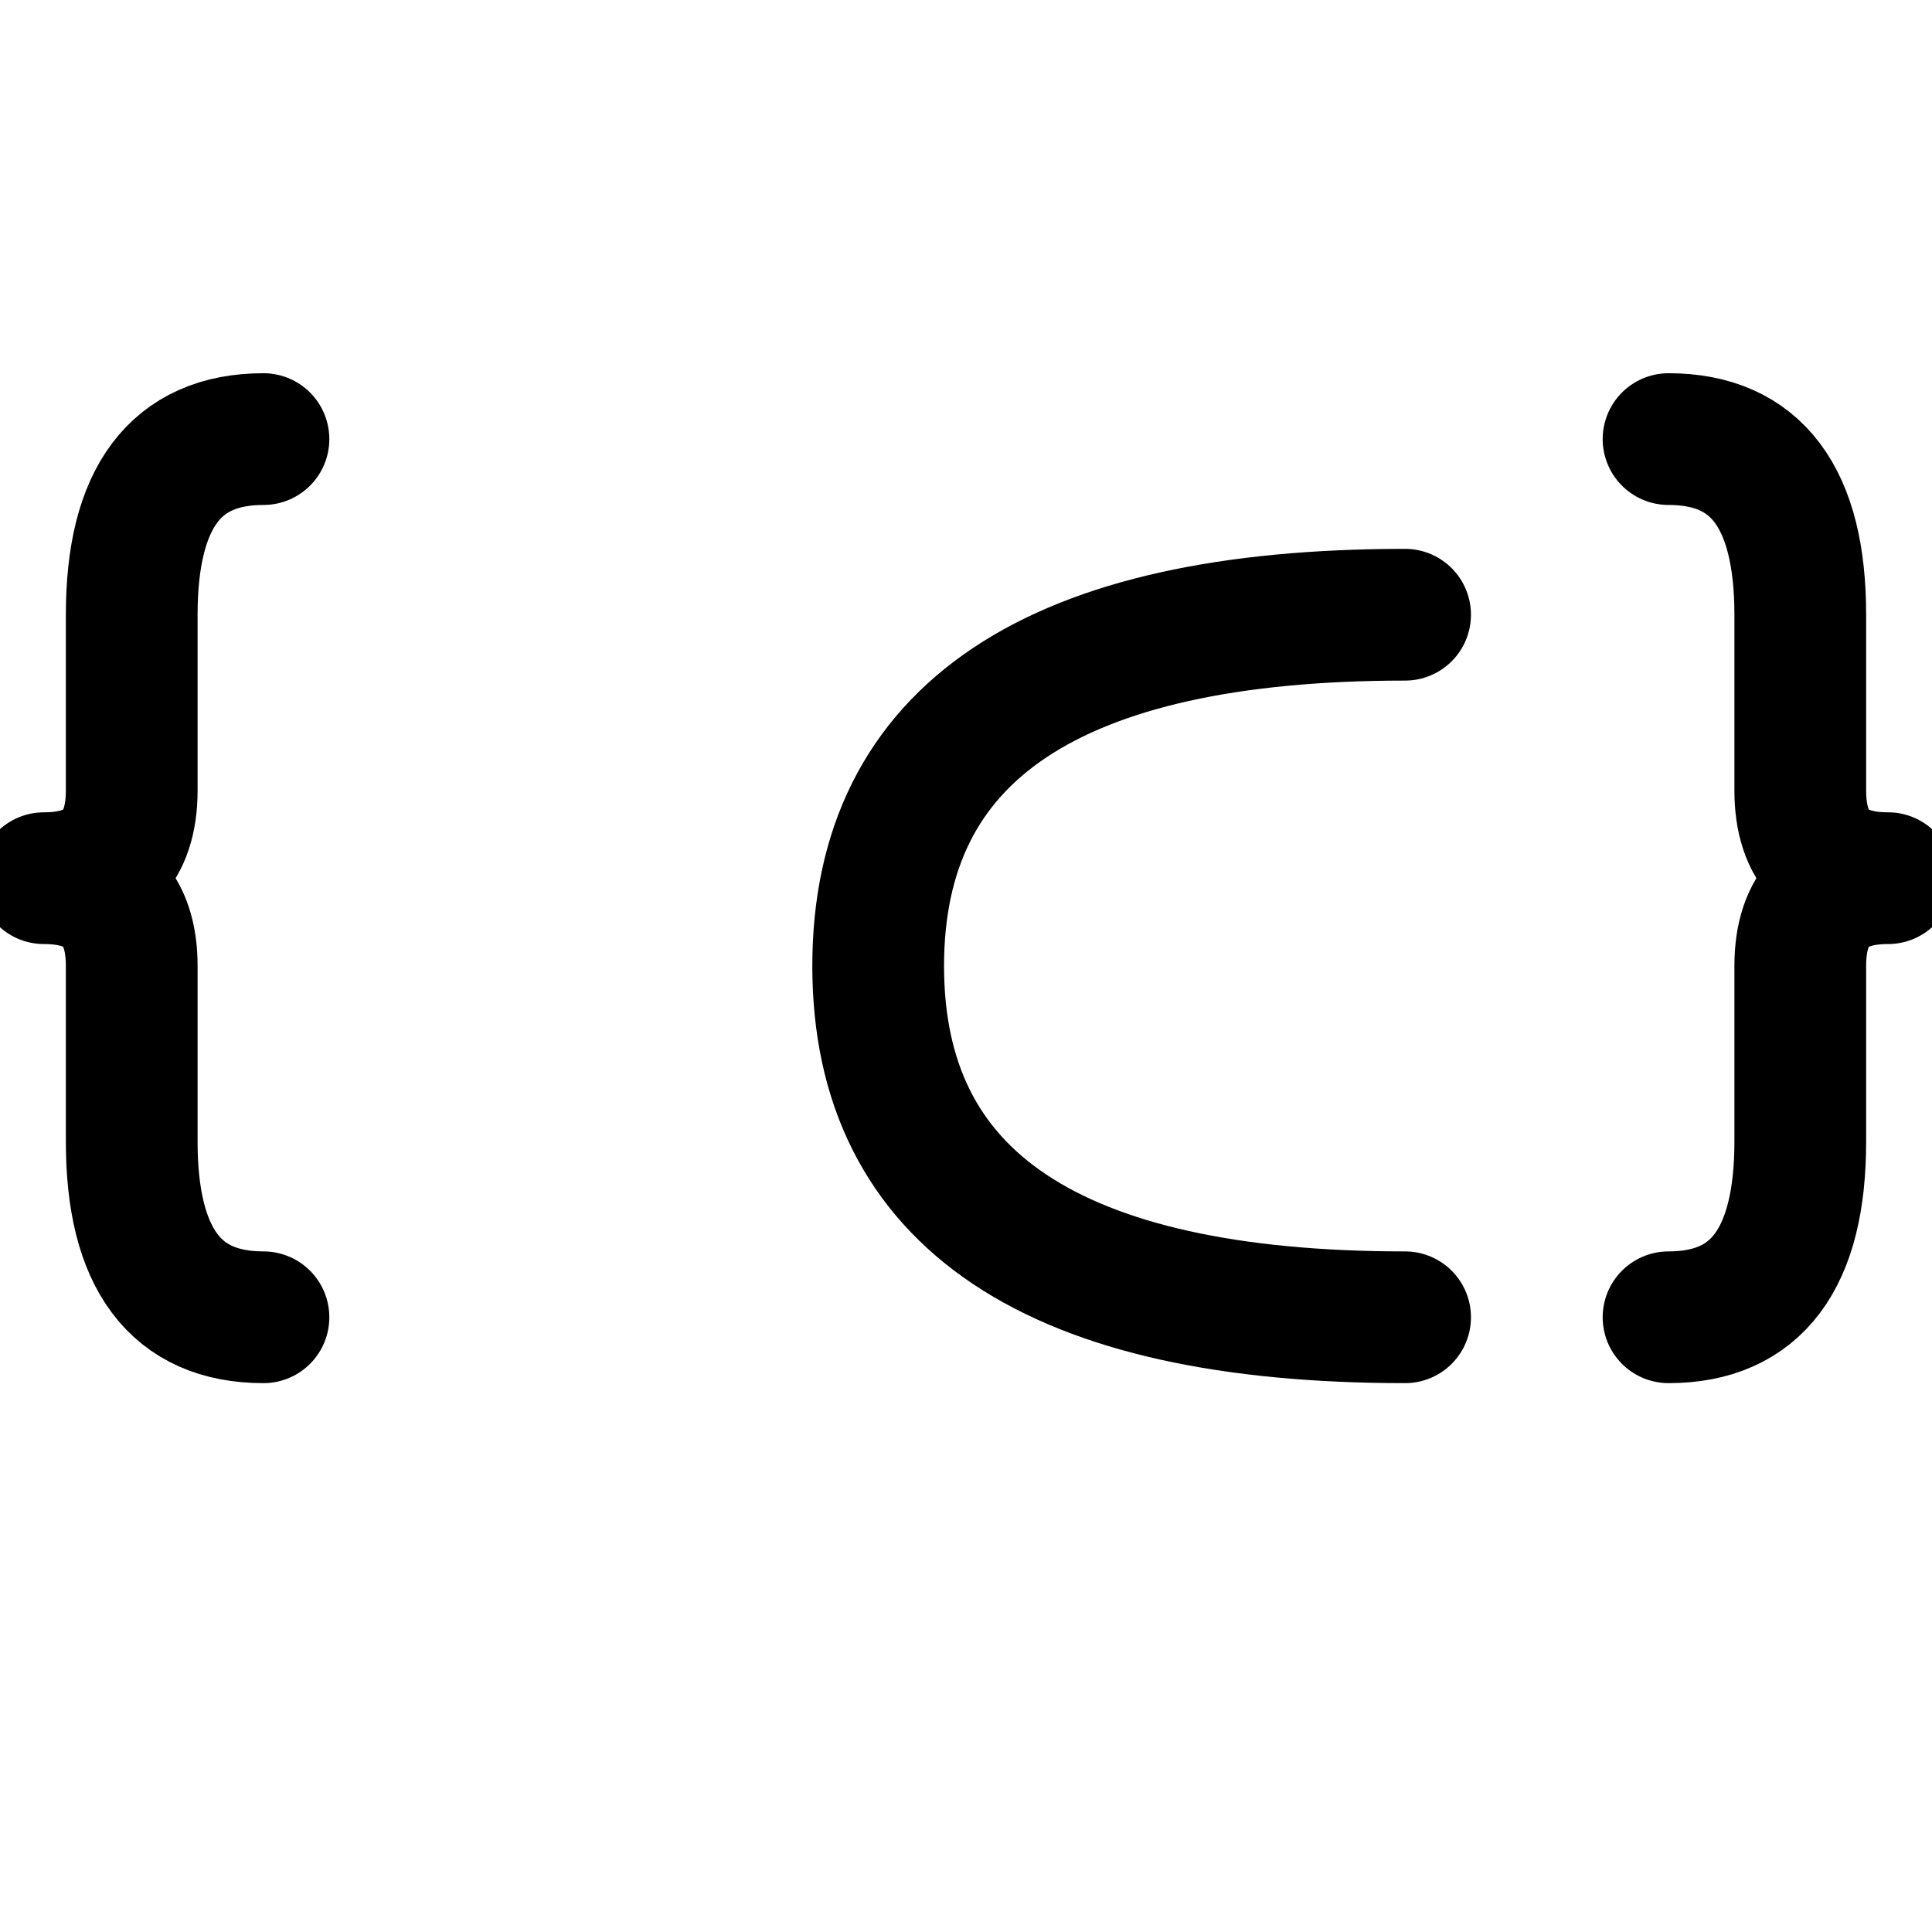
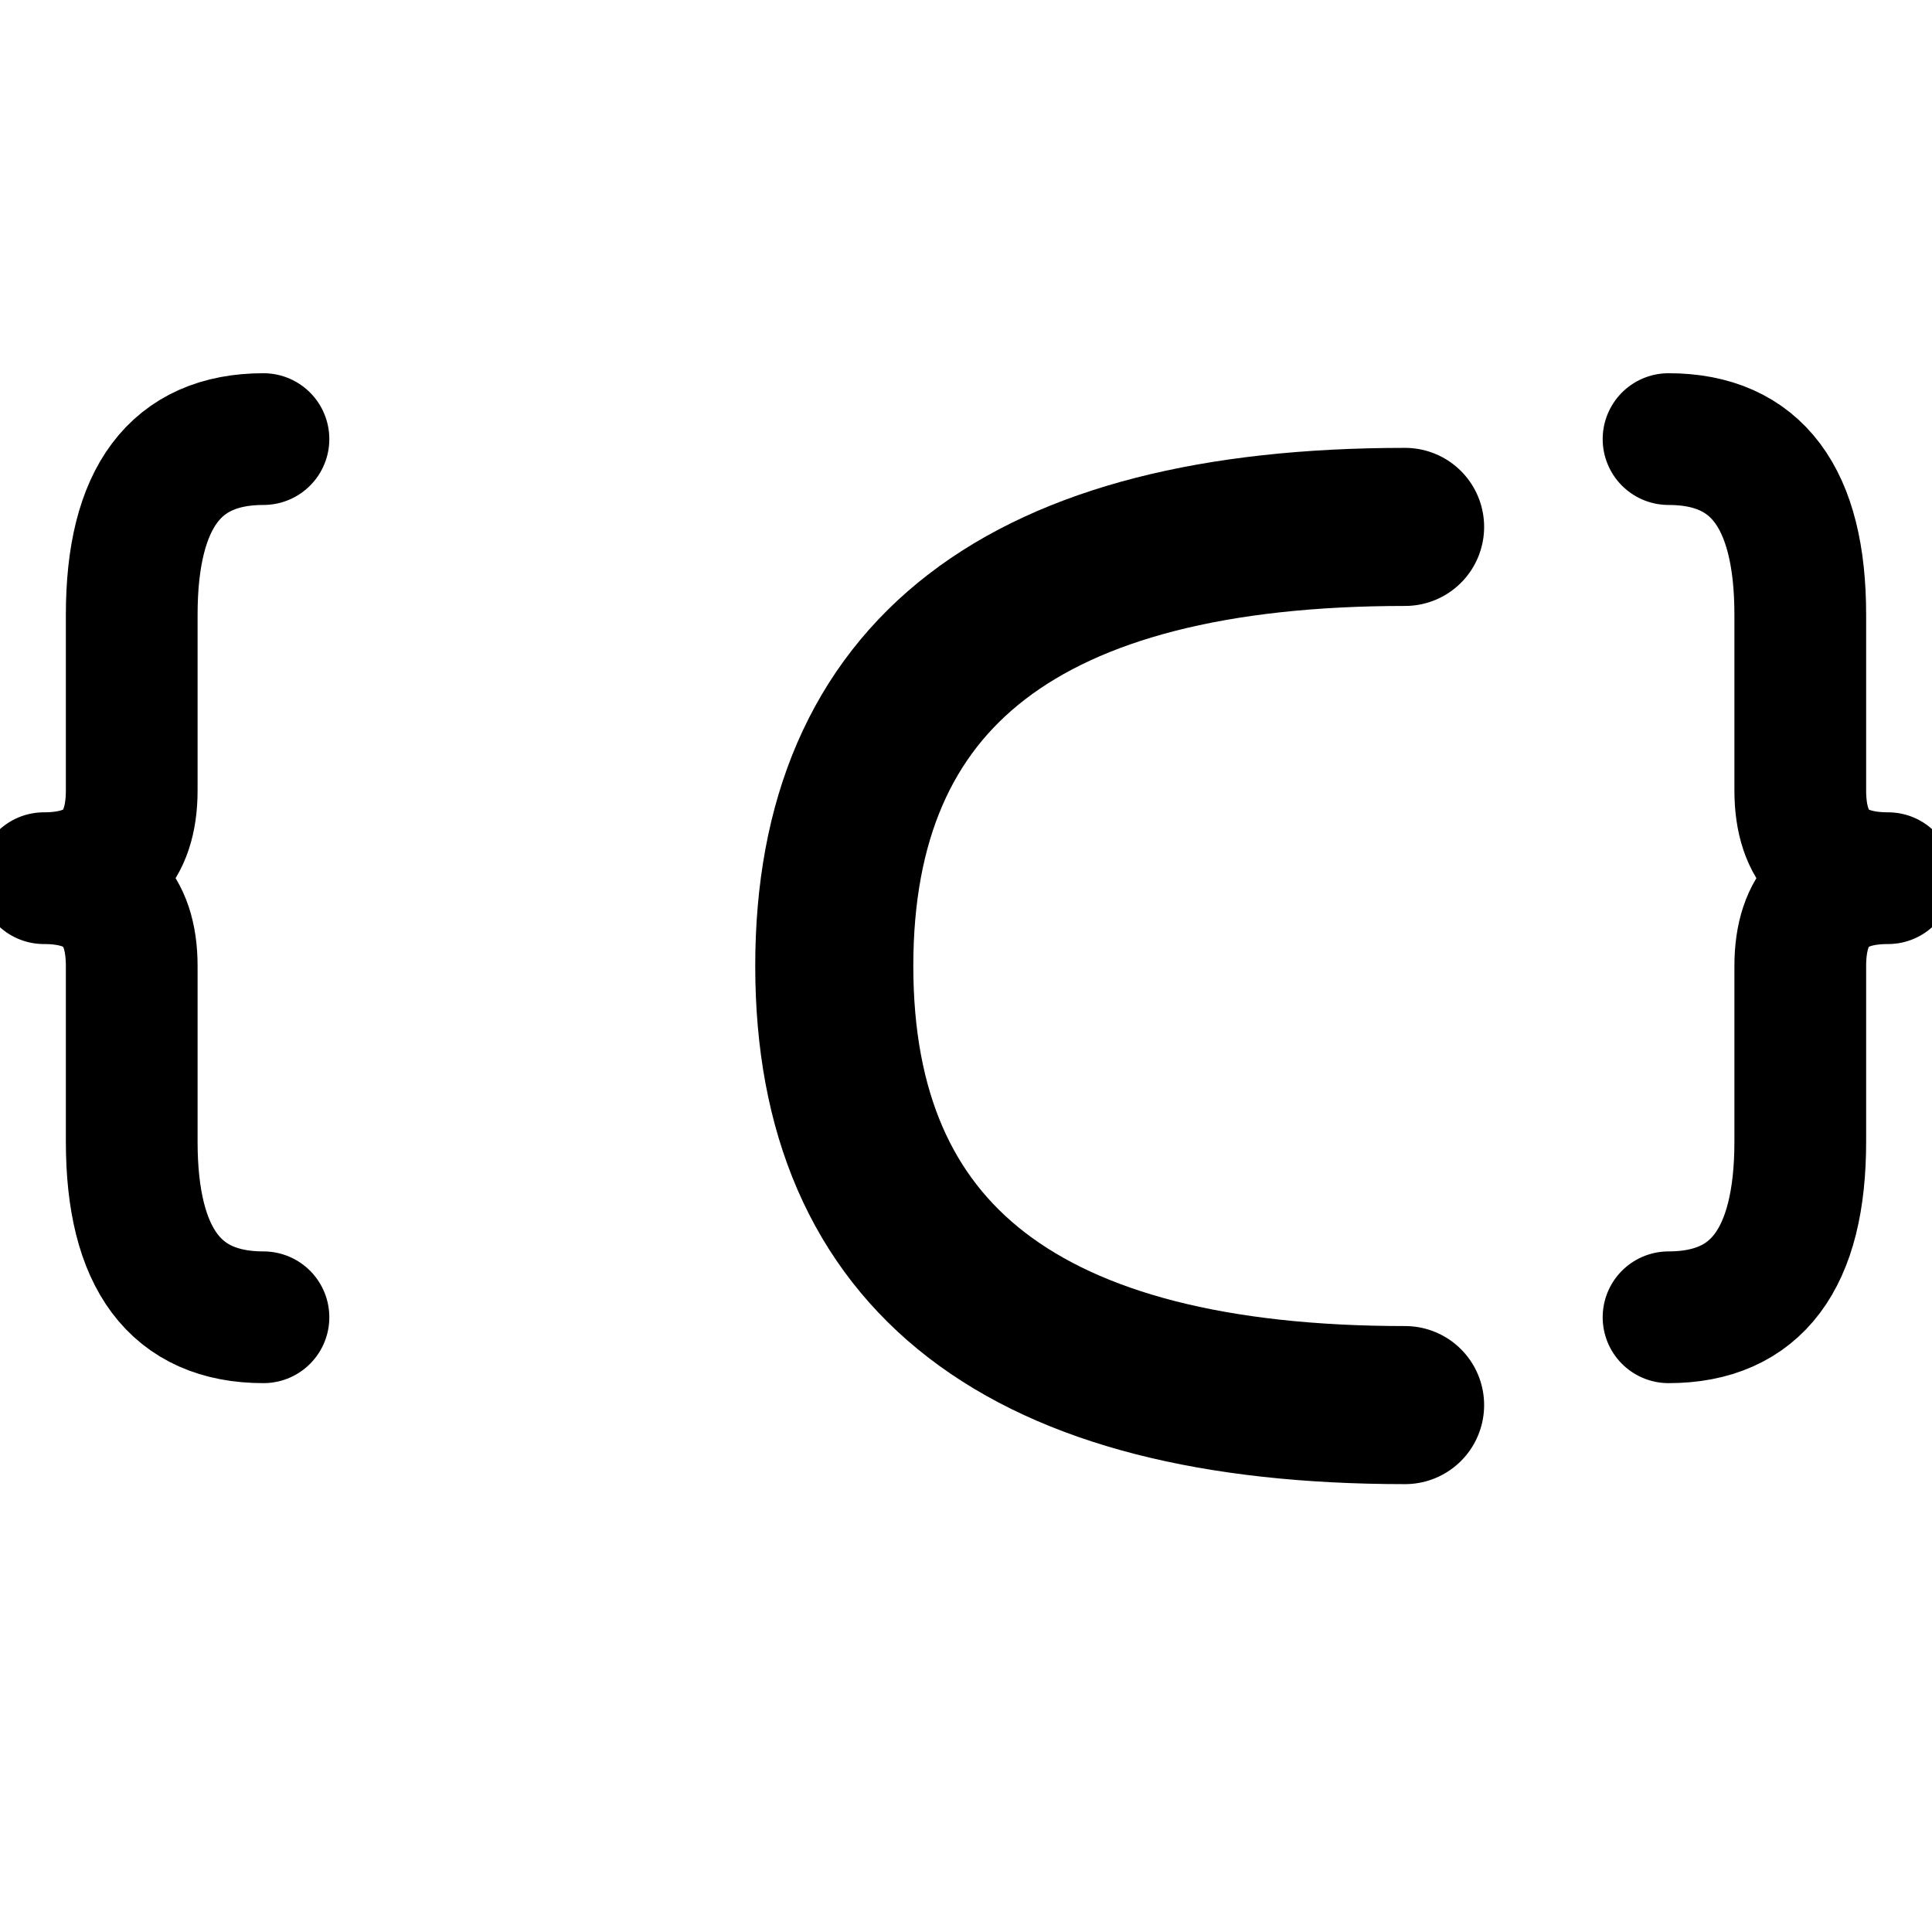
<svg xmlns="http://www.w3.org/2000/svg" width="22" height="22" viewBox="0 0 22 22">
  <path d="M 3 5 Q 1.5 5 1.5 7 L 1.5 9 Q 1.5 10 0.5 10 Q 1.5 10 1.5 11 L 1.5 13 Q 1.5 15 3 15" fill="none" stroke="#000000" stroke-width="1.5" stroke-linecap="round" stroke-linejoin="round" />
-   <path d="M 16 7 Q 10 7 10 11 Q 10 15 16 15" fill="none" stroke="#000000" stroke-width="1.5" stroke-linecap="round" stroke-linejoin="round" />
+   <path d="M 16 6 Q 9.5 6 9.5 11 Q 9.5 16 16 16" fill="none" stroke="#000000" stroke-width="1.8" stroke-linecap="round" stroke-linejoin="round" />
  <path d="M 19 5 Q 20.5 5 20.5 7 L 20.5 9 Q 20.5 10 21.5 10 Q 20.5 10 20.5 11 L 20.5 13 Q 20.5 15 19 15" fill="none" stroke="#000000" stroke-width="1.5" stroke-linecap="round" stroke-linejoin="round" />
</svg>
